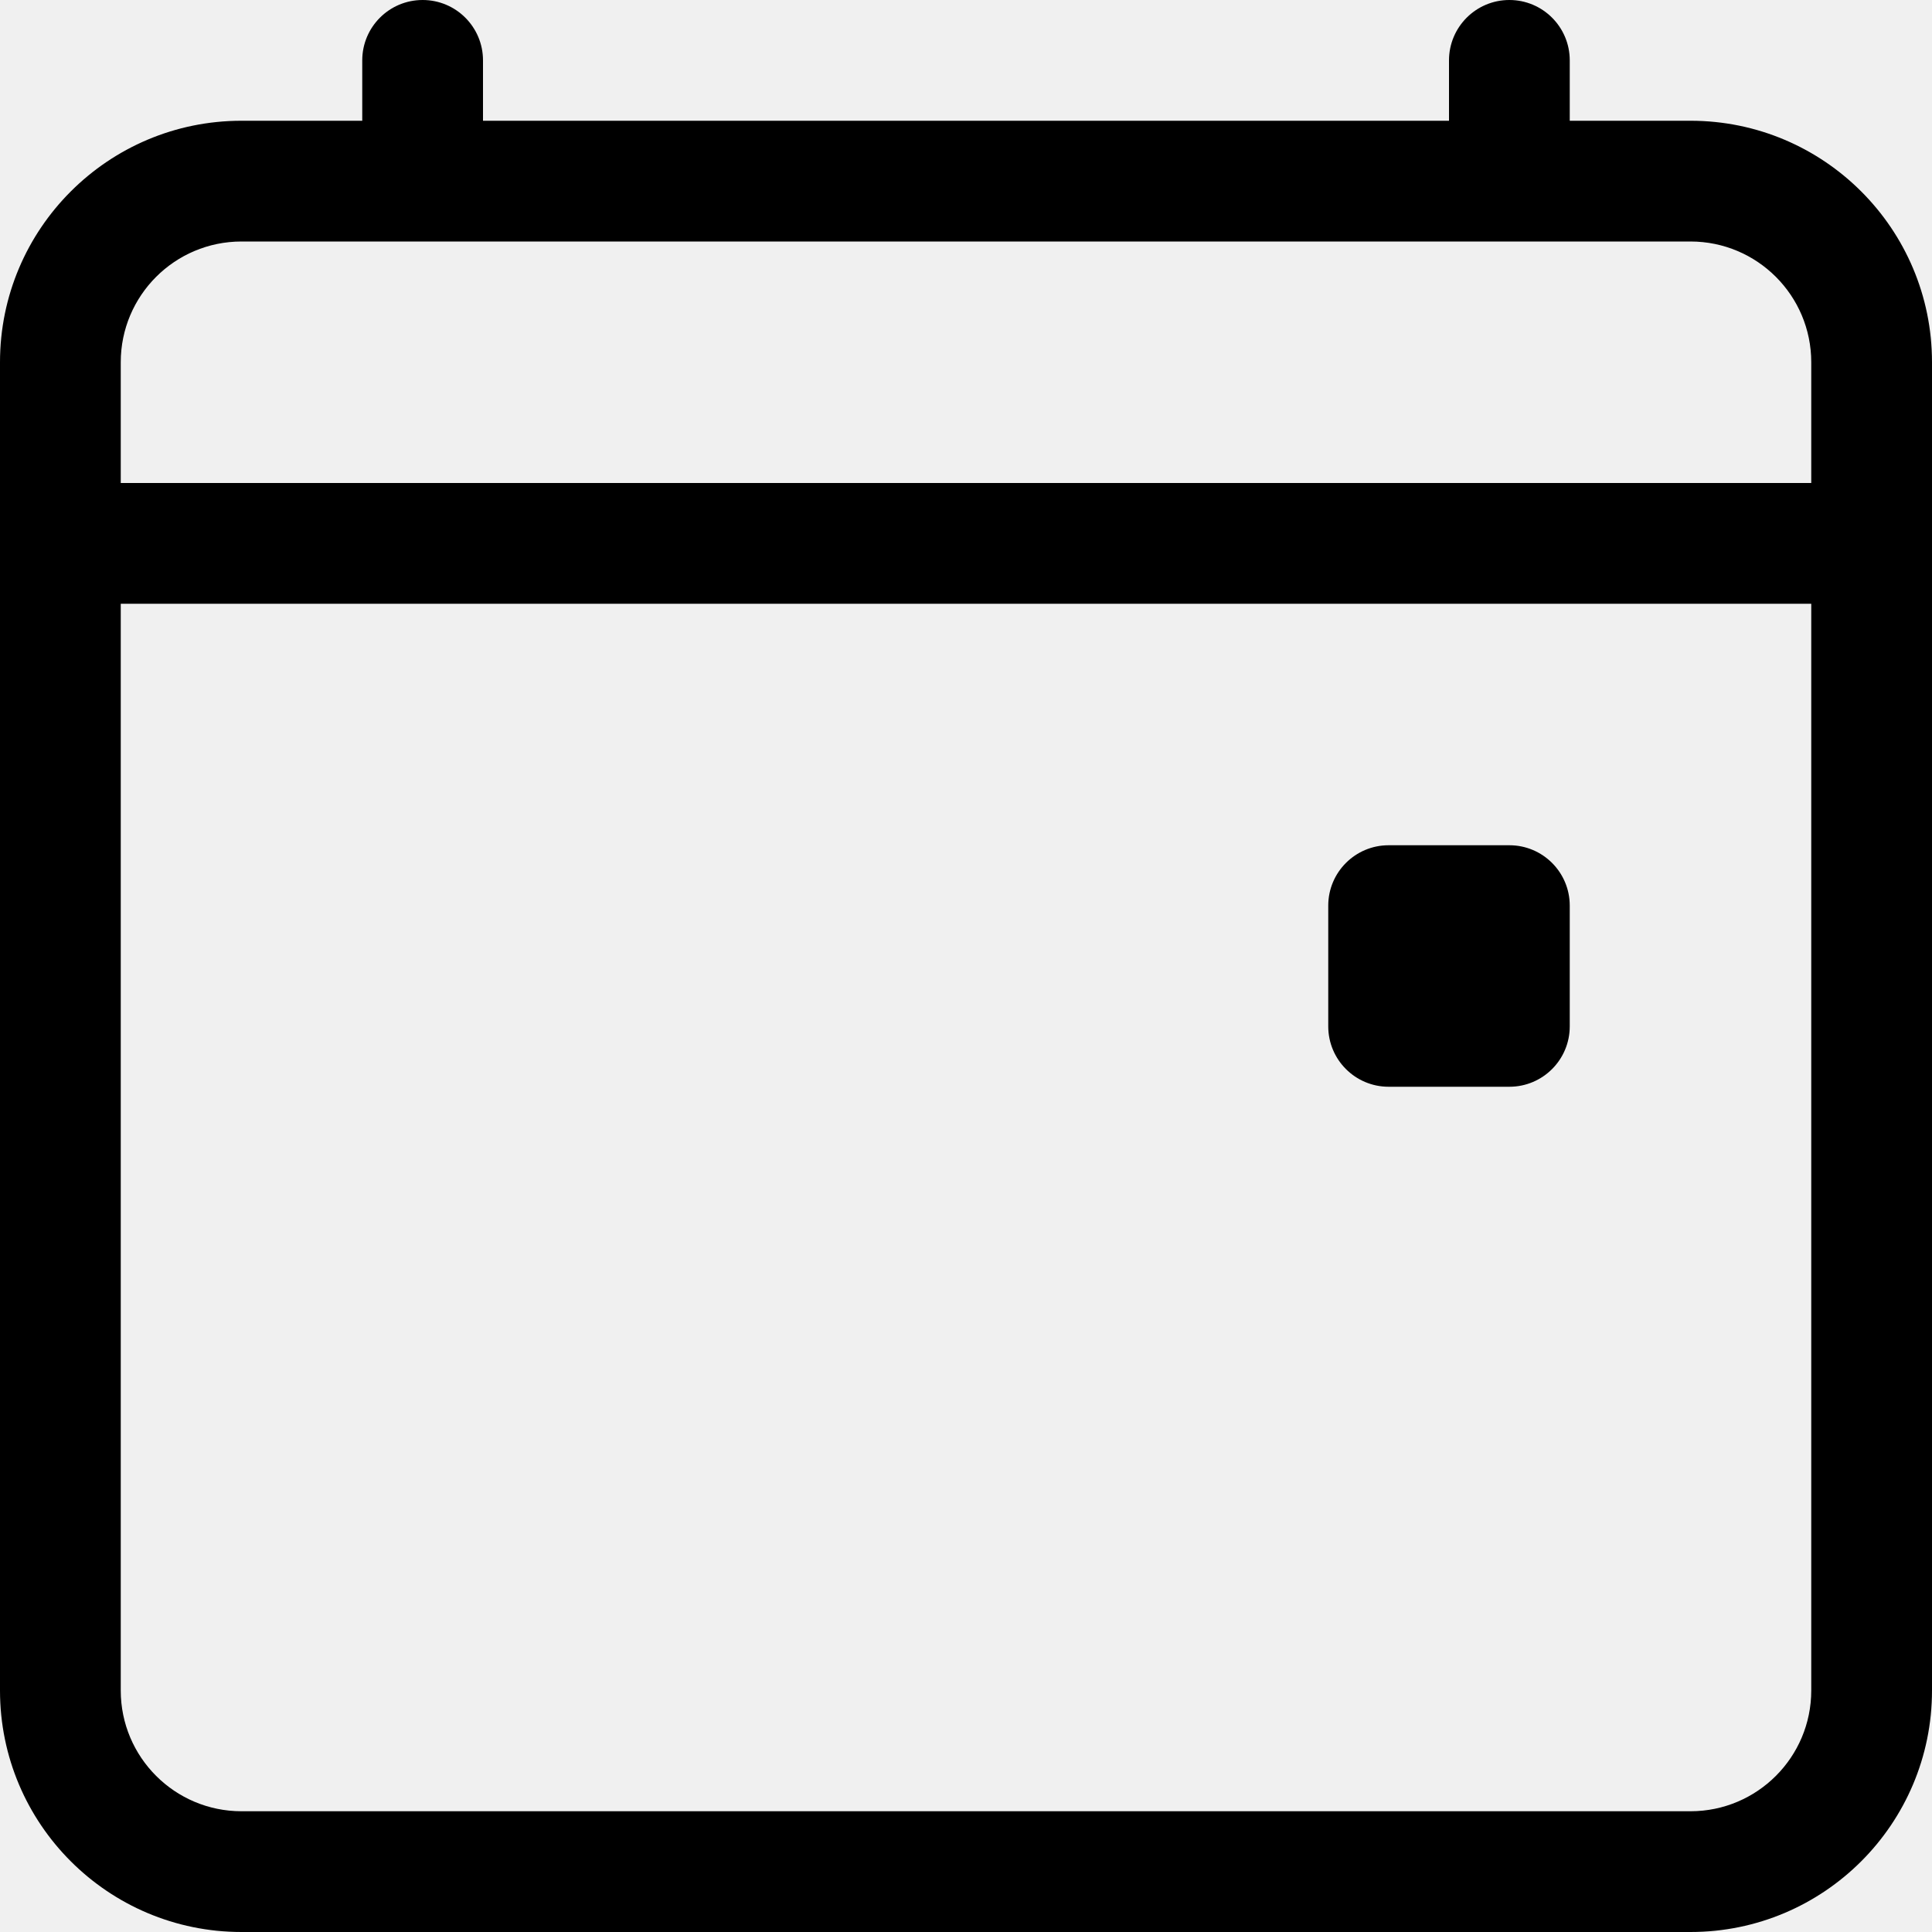
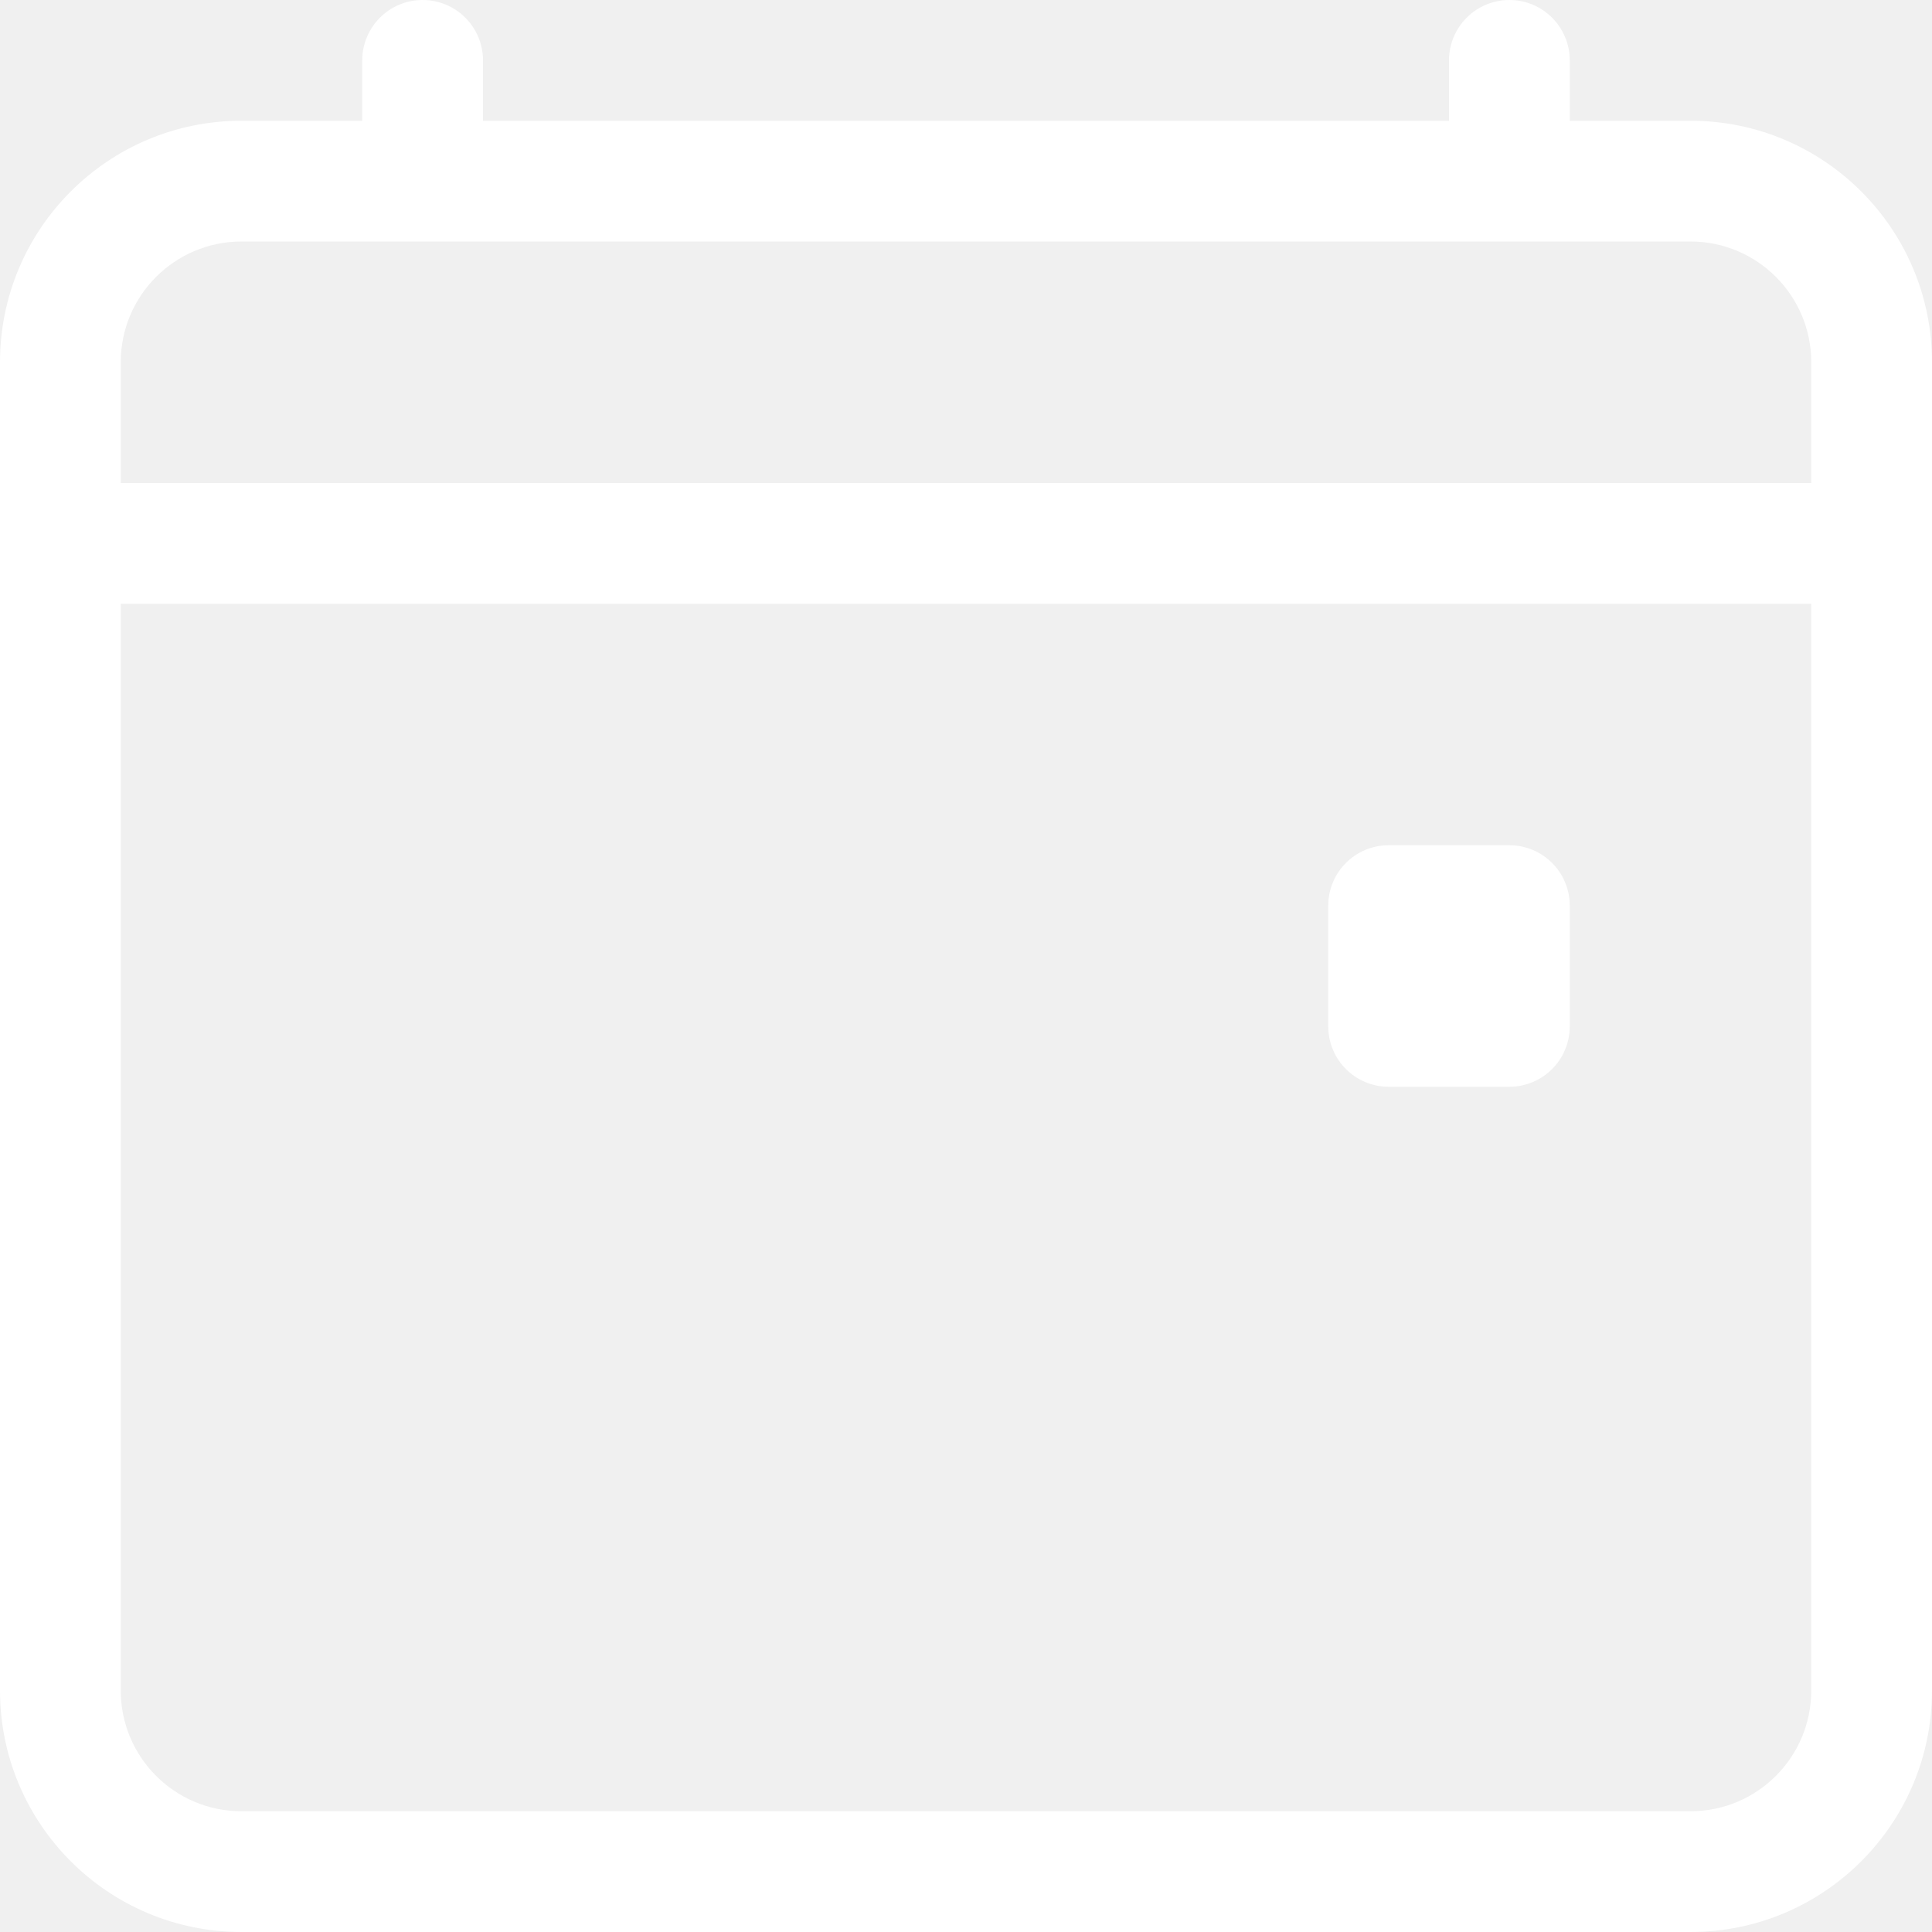
- <svg xmlns="http://www.w3.org/2000/svg" width="16" height="16" fill="currentColor" class="bi bi-calendar4-event" viewBox="0 0 16 16">
+ <svg xmlns="http://www.w3.org/2000/svg" width="16" height="16" fill="#ffffff" class="bi bi-calendar4-event" viewBox="0 0 16 16">
  <path d="M3.5 0a.5.5 0 0 1 .5.5V1h8V.5a.5.5 0 0 1 1 0V1h1a2 2 0 0 1 2 2v11a2 2 0 0 1-2 2H2a2 2 0 0 1-2-2V3a2 2 0 0 1 2-2h1V.5a.5.5 0 0 1 .5-.5M2 2a1 1 0 0 0-1 1v1h14V3a1 1 0 0 0-1-1zm13 3H1v9a1 1 0 0 0 1 1h12a1 1 0 0 0 1-1z" />
  <path d="M11 7.5a.5.5 0 0 1 .5-.5h1a.5.5 0 0 1 .5.5v1a.5.5 0 0 1-.5.5h-1a.5.5 0 0 1-.5-.5z" />
</svg>
